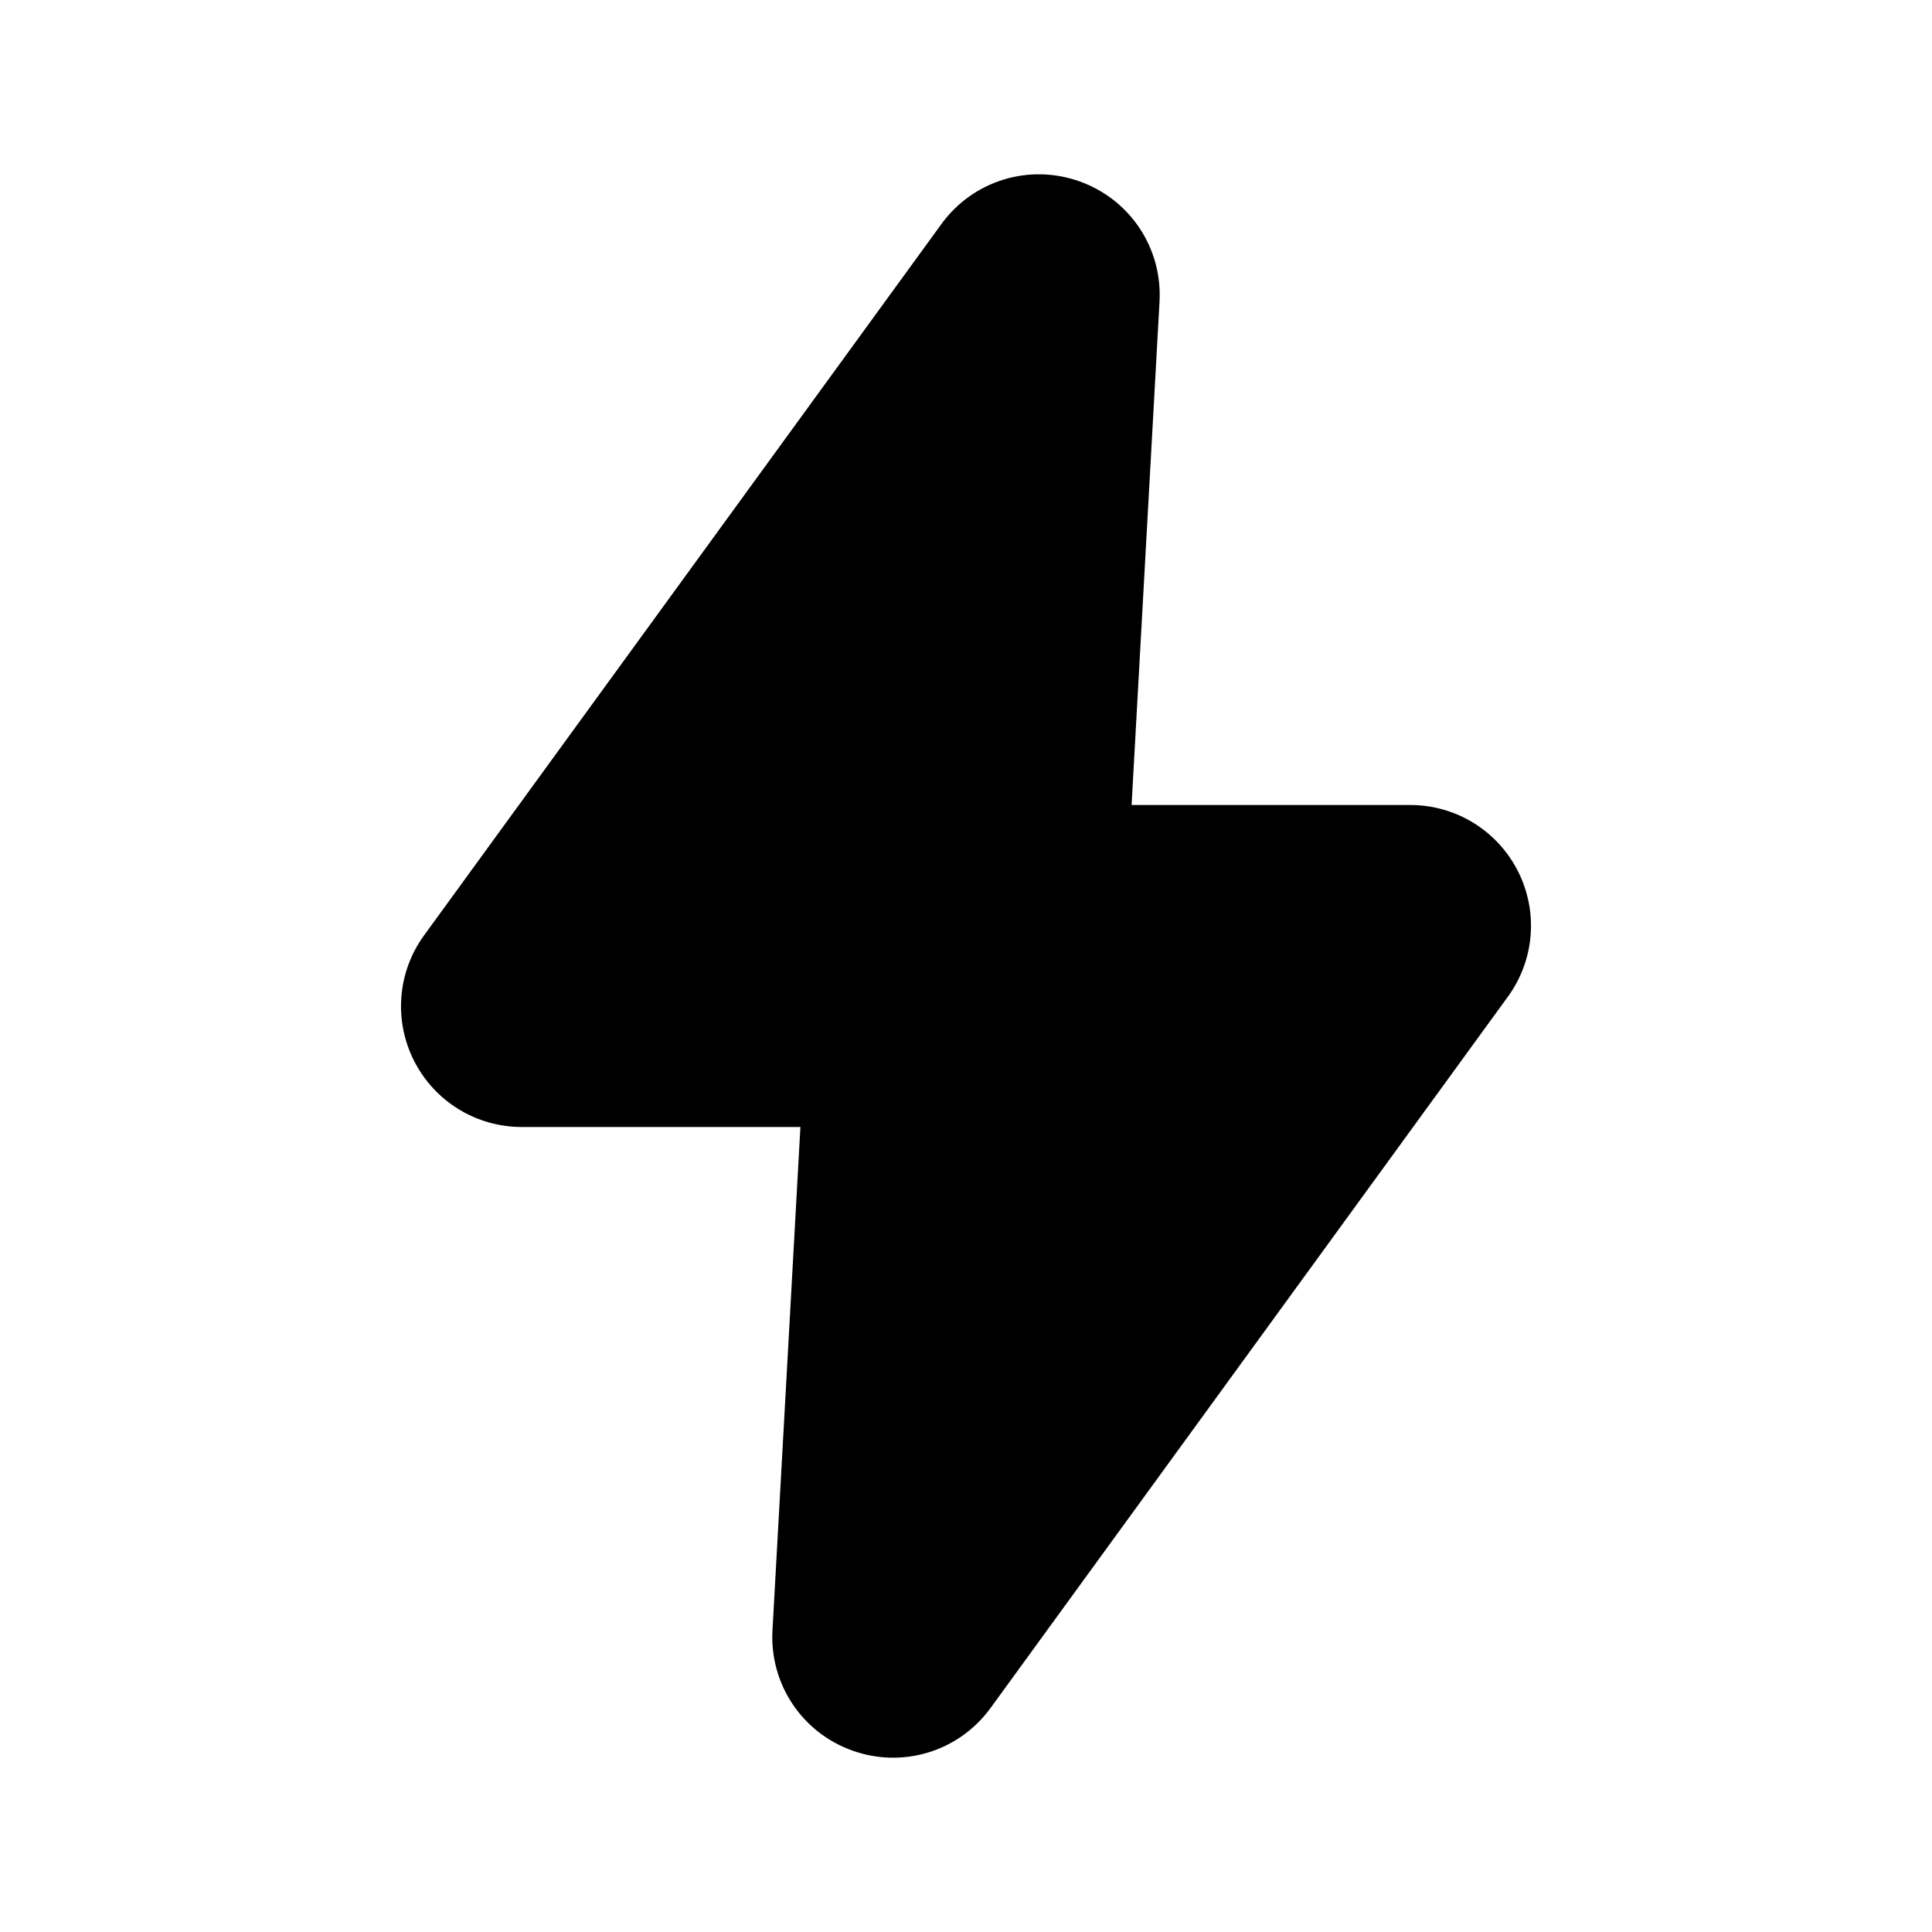
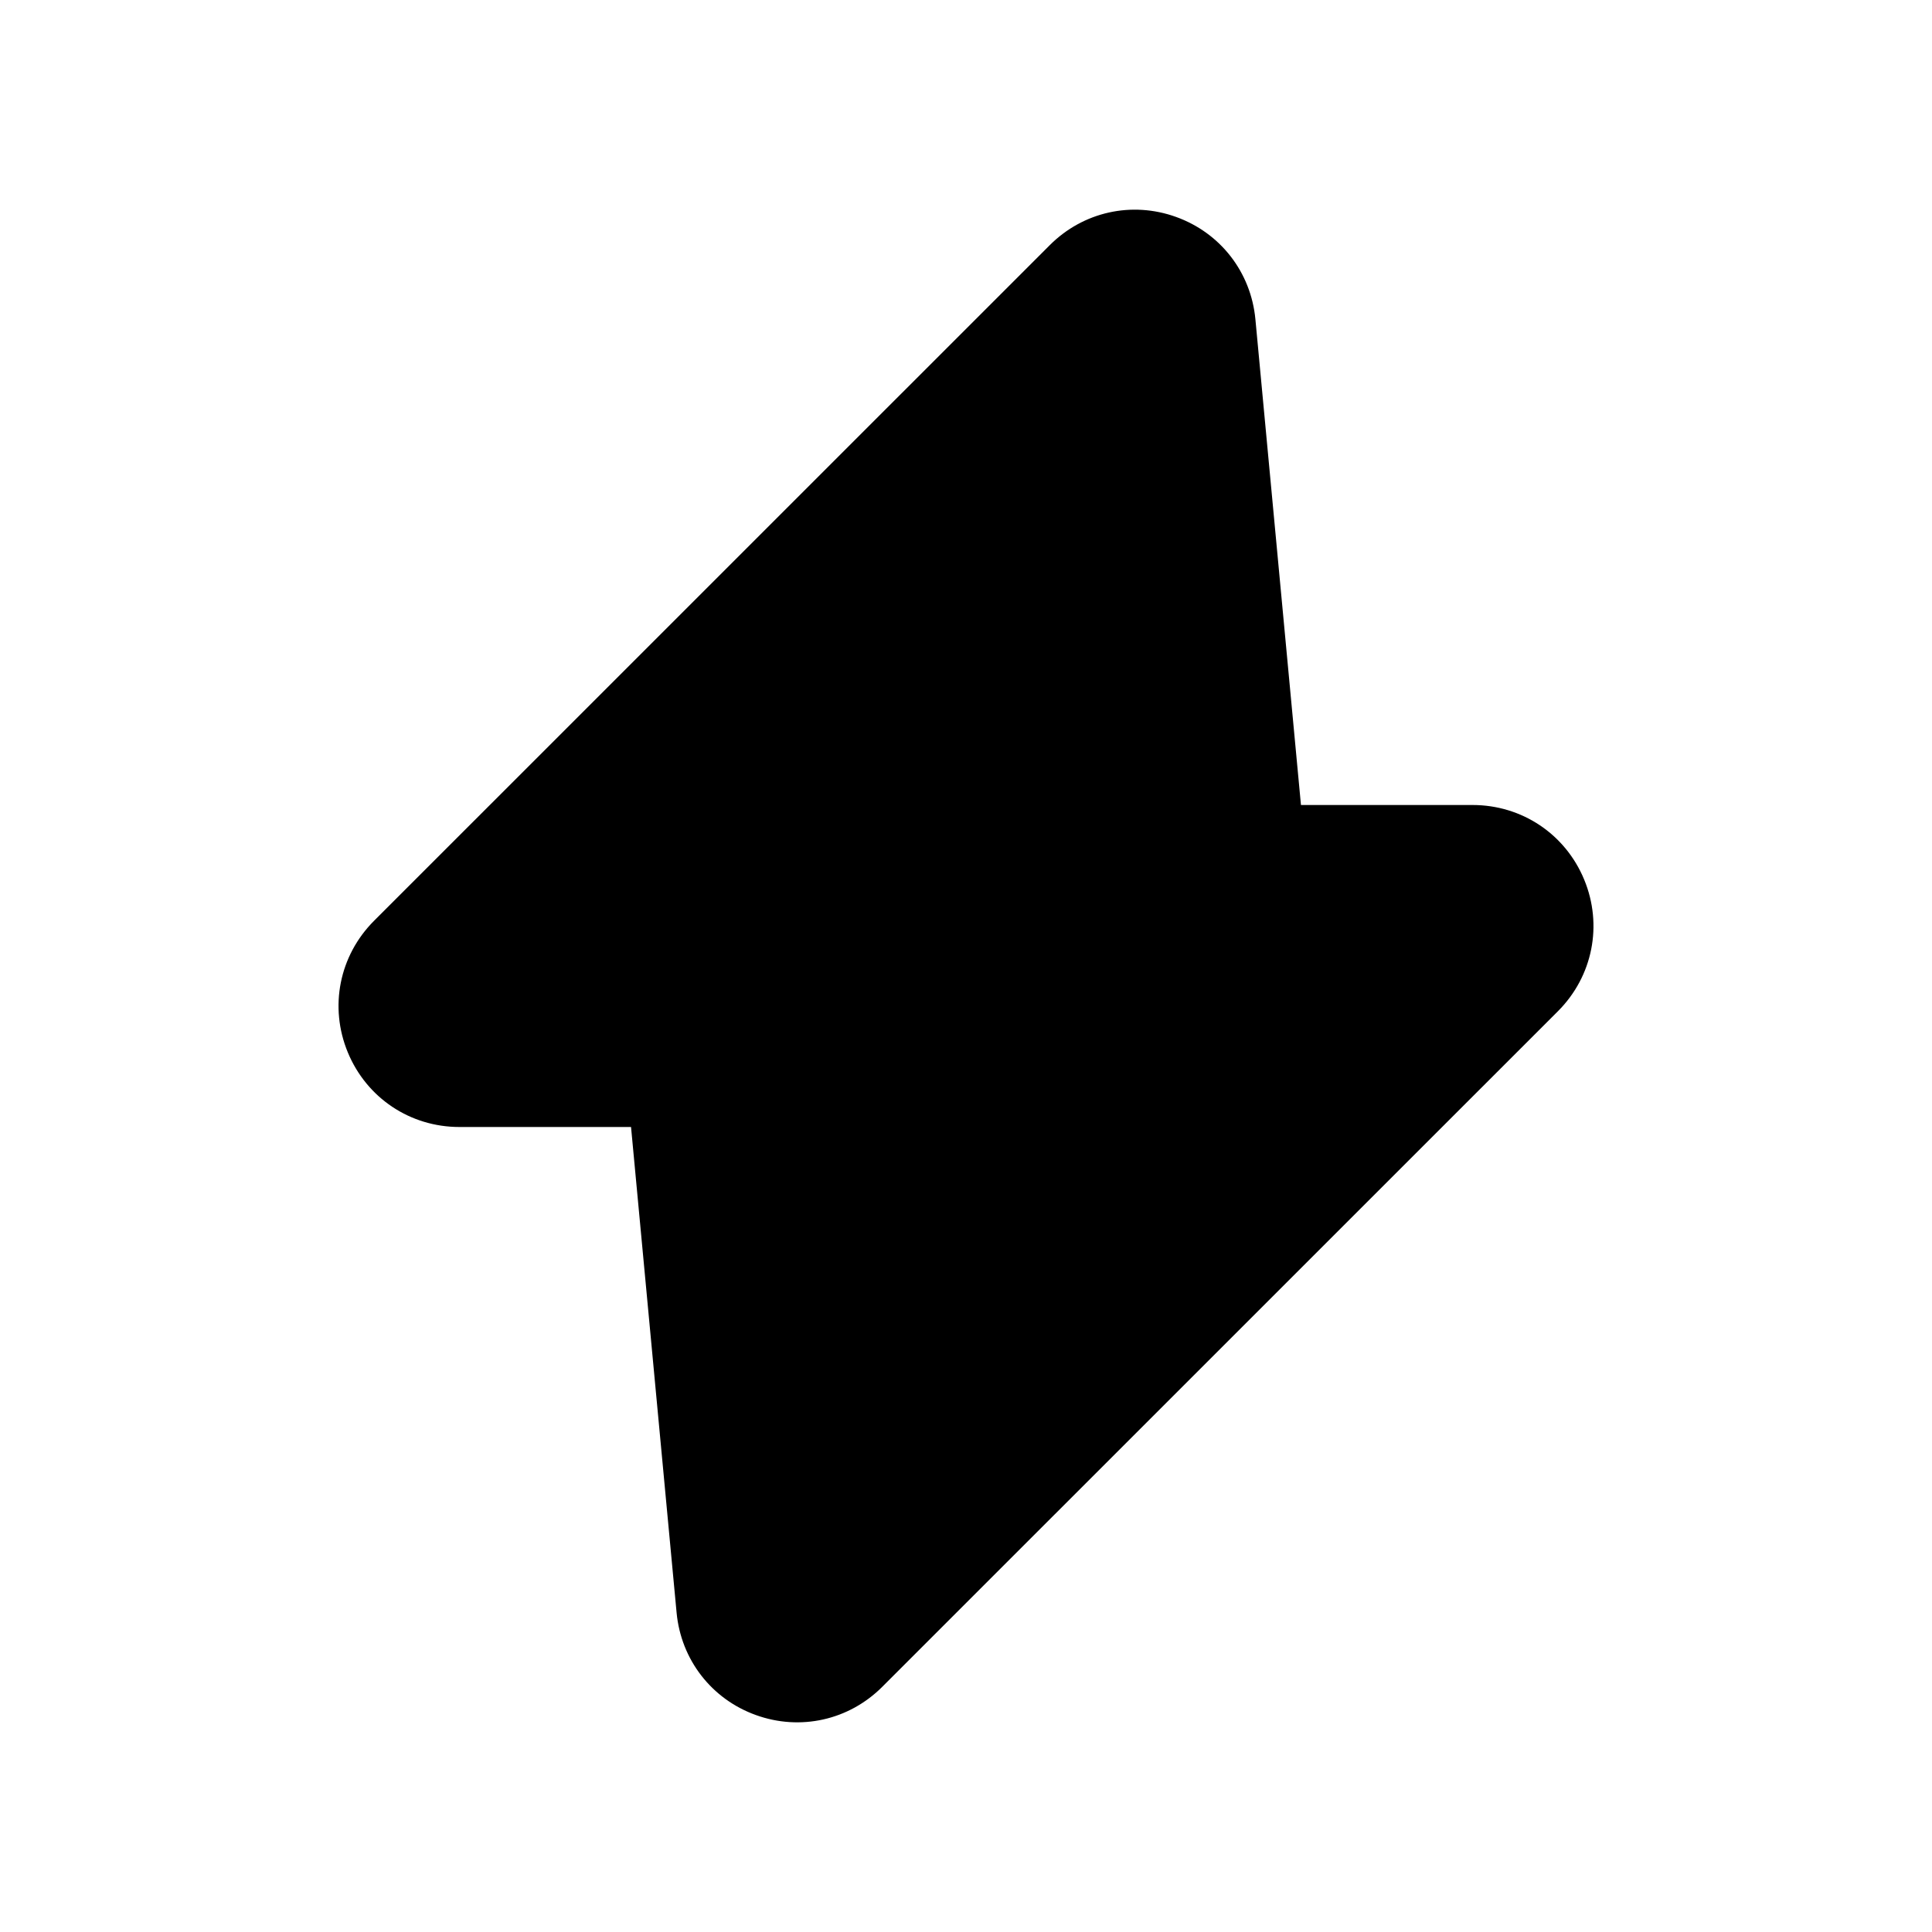
<svg xmlns="http://www.w3.org/2000/svg" width="24" height="24" viewBox="0 0 24 24" fill="none">
-   <path fill-rule="evenodd" clip-rule="evenodd" d="M14.404 3.749L14.057 10H17.518C18.084 10 18.598 10.316 18.855 10.819C19.111 11.323 19.064 11.925 18.731 12.382L12.306 21.216C11.914 21.756 11.219 21.971 10.59 21.747C9.961 21.523 9.559 20.918 9.596 20.251L9.943 14H6.482C5.916 14 5.402 13.684 5.145 13.181C4.889 12.677 4.936 12.075 5.269 11.618L11.694 2.784C12.086 2.244 12.781 2.029 13.41 2.253C14.039 2.477 14.441 3.082 14.404 3.749Z" fill="black" />
+   <path fill-rule="evenodd" clip-rule="evenodd" d="M13.041 3.045C13.455 2.631 14.059 2.496 14.61 2.695C15.161 2.893 15.54 3.382 15.595 3.966L16.161 10H18.293C18.905 10 19.445 10.361 19.679 10.926C19.913 11.491 19.786 12.128 19.354 12.561L10.959 20.955C10.545 21.369 9.941 21.504 9.39 21.305C8.839 21.107 8.46 20.617 8.405 20.034L7.839 14H5.707C5.095 14 4.555 13.639 4.321 13.074C4.087 12.509 4.214 11.872 4.646 11.439Z" fill="black" />
</svg>
